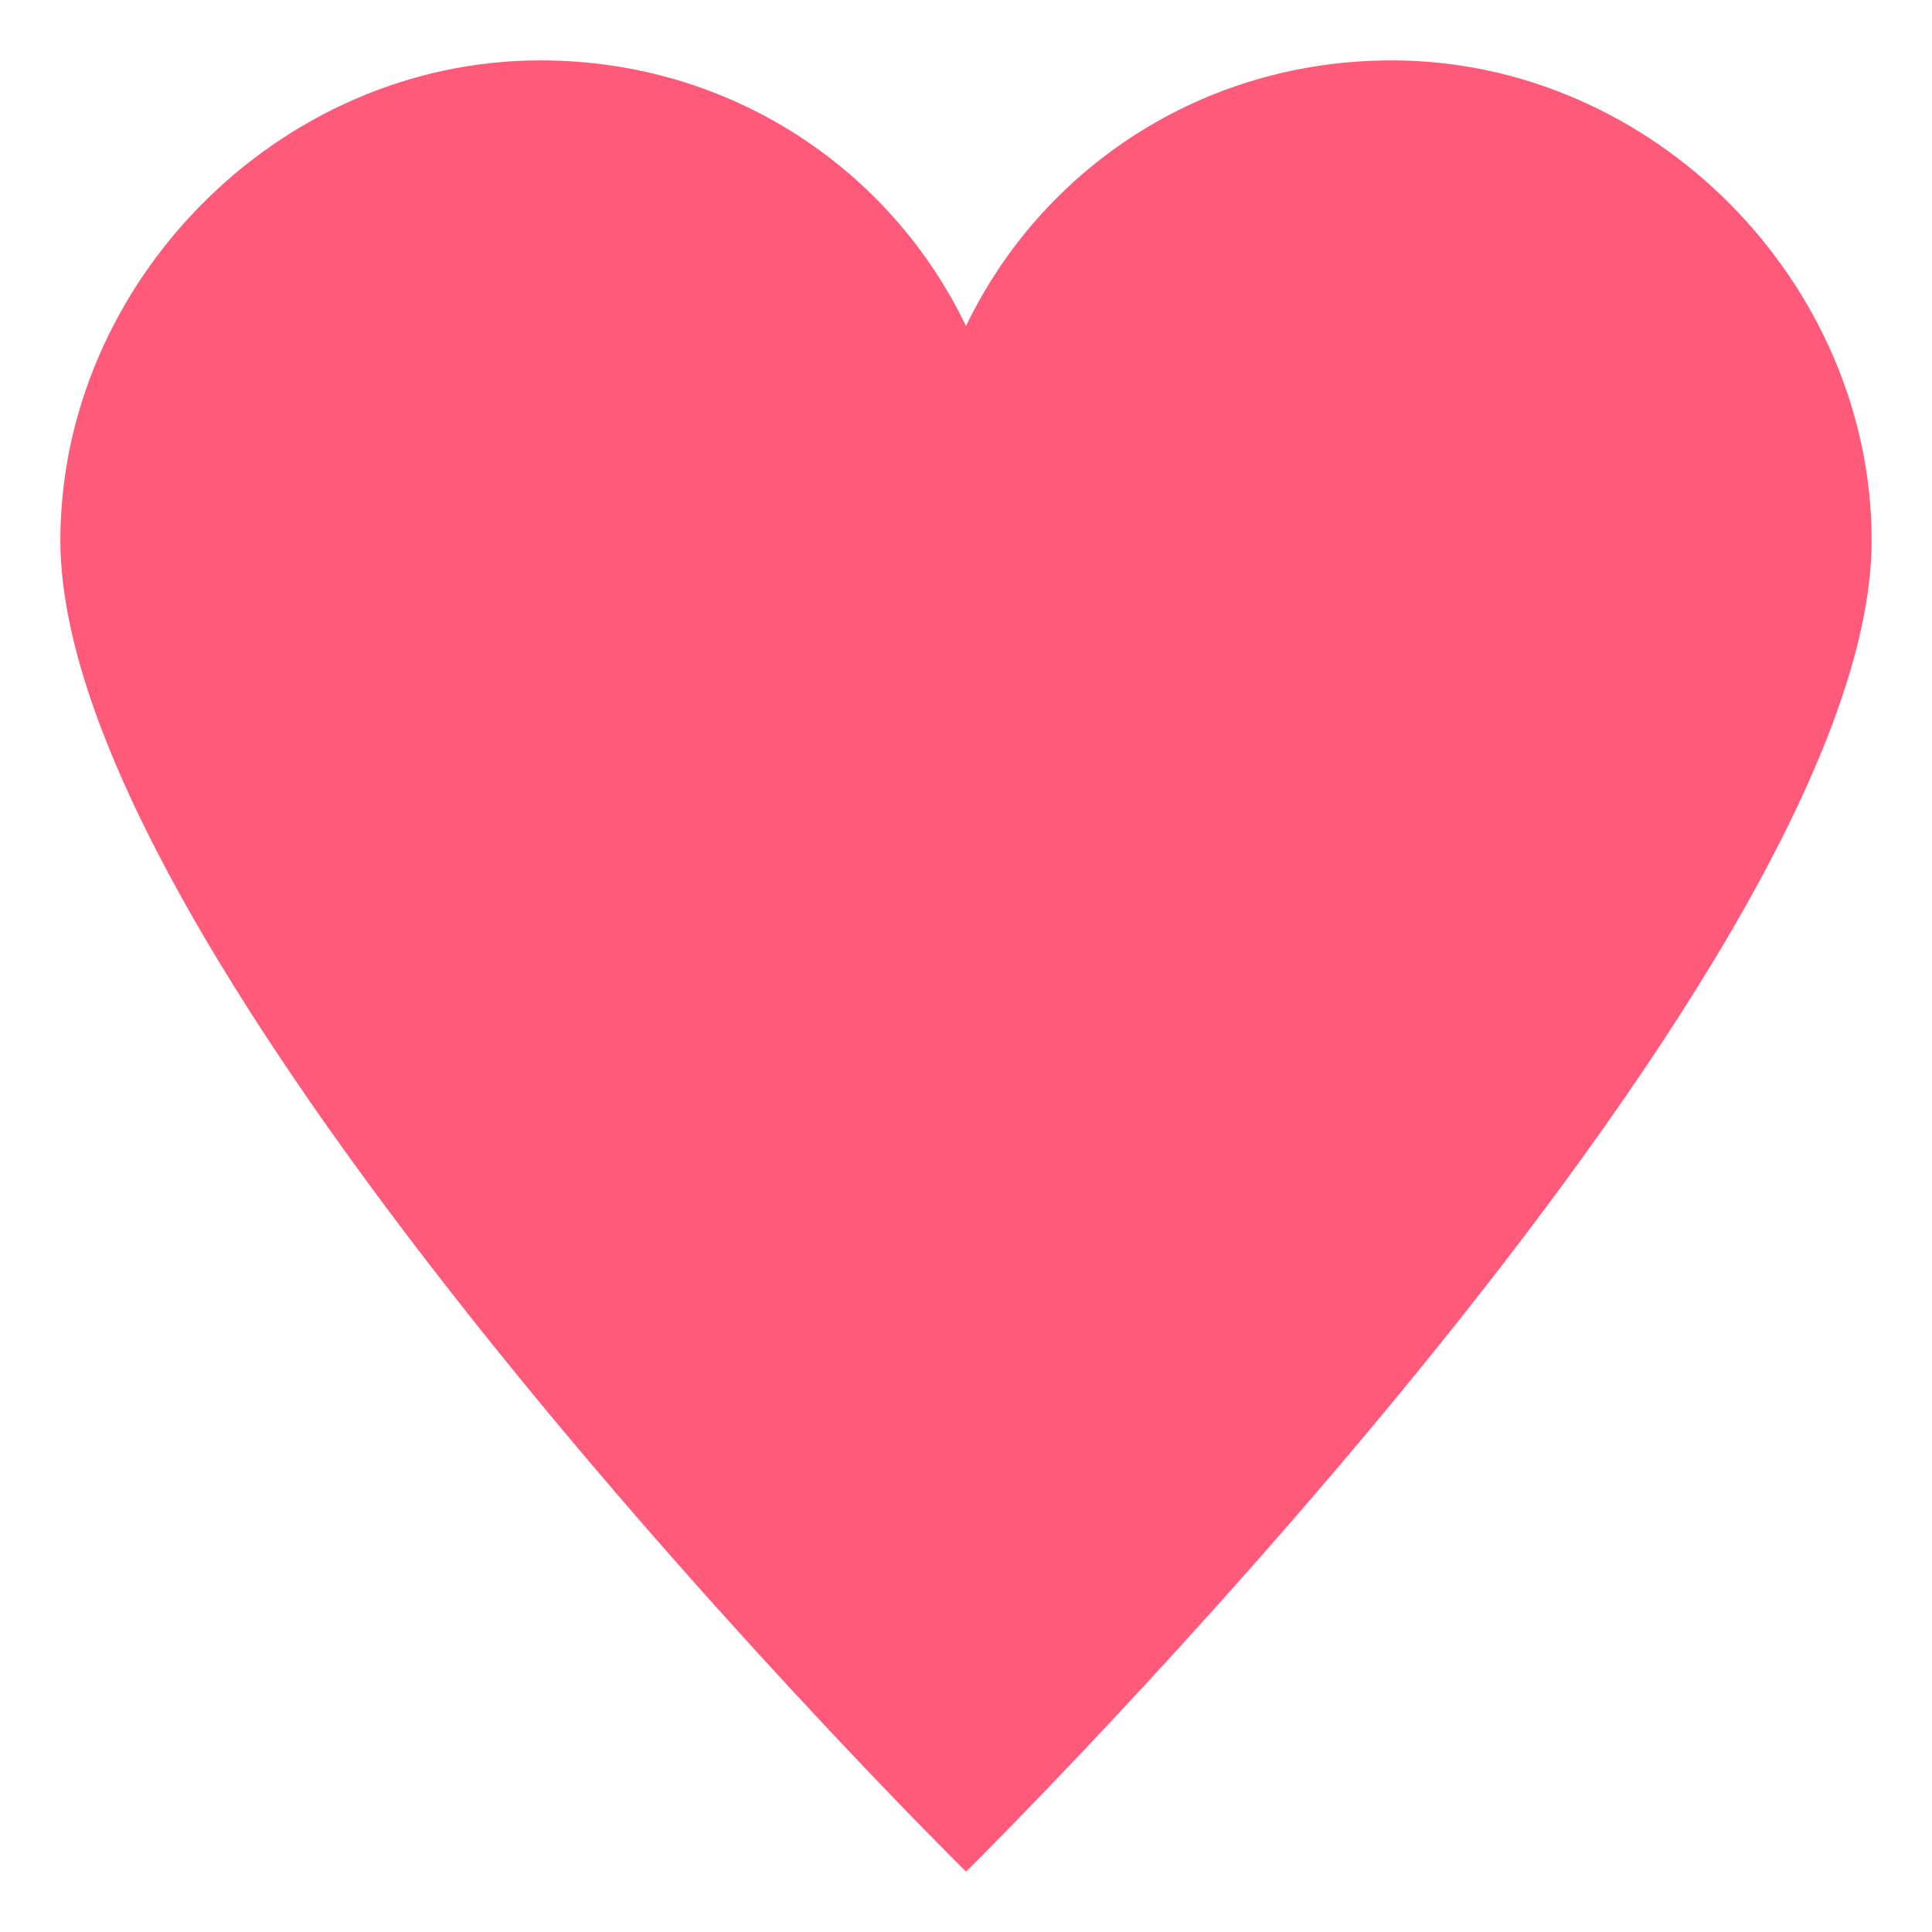
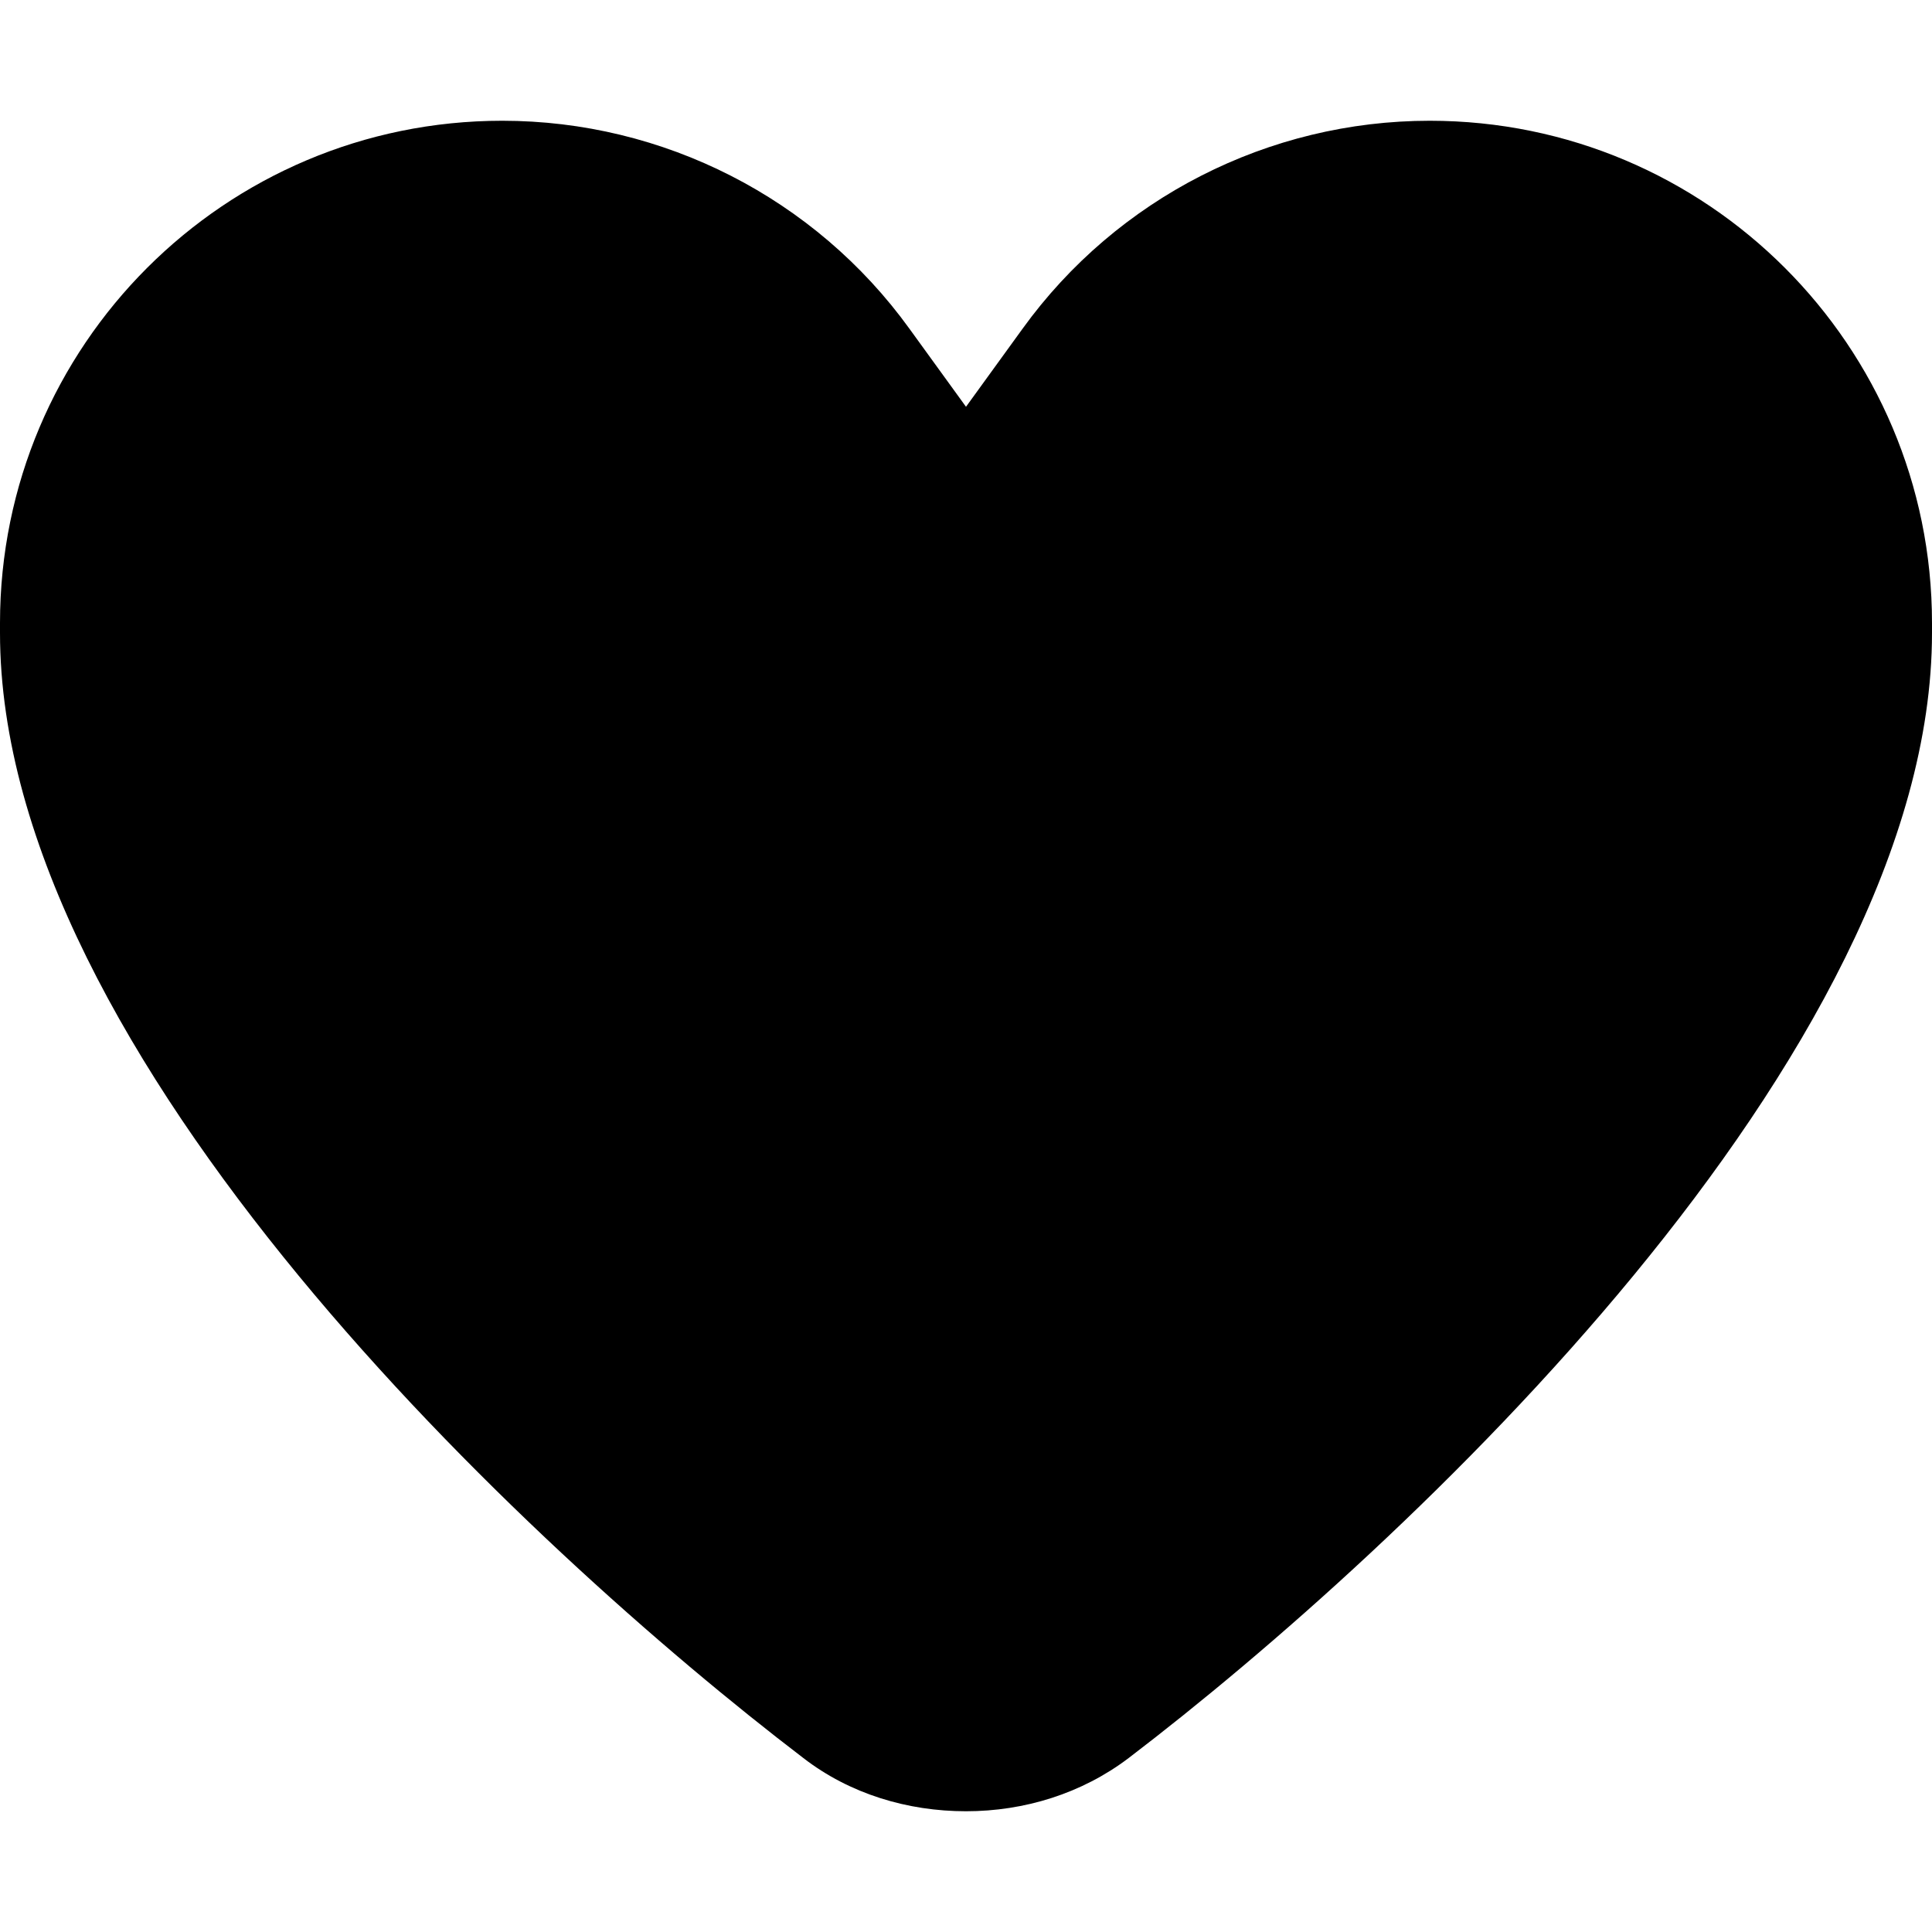
- <svg xmlns="http://www.w3.org/2000/svg" width="800px" height="800px" viewBox="0 0 64 64" aria-hidden="true" role="img" class="iconify iconify--emojione" preserveAspectRatio="xMidYMid meet">
-   <path d="M46.1 2C39.8 2 34.5 5.6 32 10.8C29.5 5.6 24.2 2 17.9 2C9.2 2 2 9.4 2 17.9C2 32.4 32 62 32 62s30-29.6 30-44.1C62 9.4 54.8 2 46.1 2z" fill="#ff5a79" />
+ <svg xmlns="http://www.w3.org/2000/svg" viewBox="0 0 512 512">
+   <path d="M241 87.1l15 20.7 15-20.7C296 52.5 336.2 32 378.9 32 452.4 32 512 91.6 512 165.1l0 2.6c0 112.2-139.9 242.5-212.9 298.2-12.4 9.4-27.6 14.1-43.1 14.1s-30.8-4.6-43.1-14.1C139.9 410.2 0 279.9 0 167.7l0-2.6C0 91.6 59.6 32 133.1 32 175.8 32 216 52.5 241 87.1z" />
</svg>
